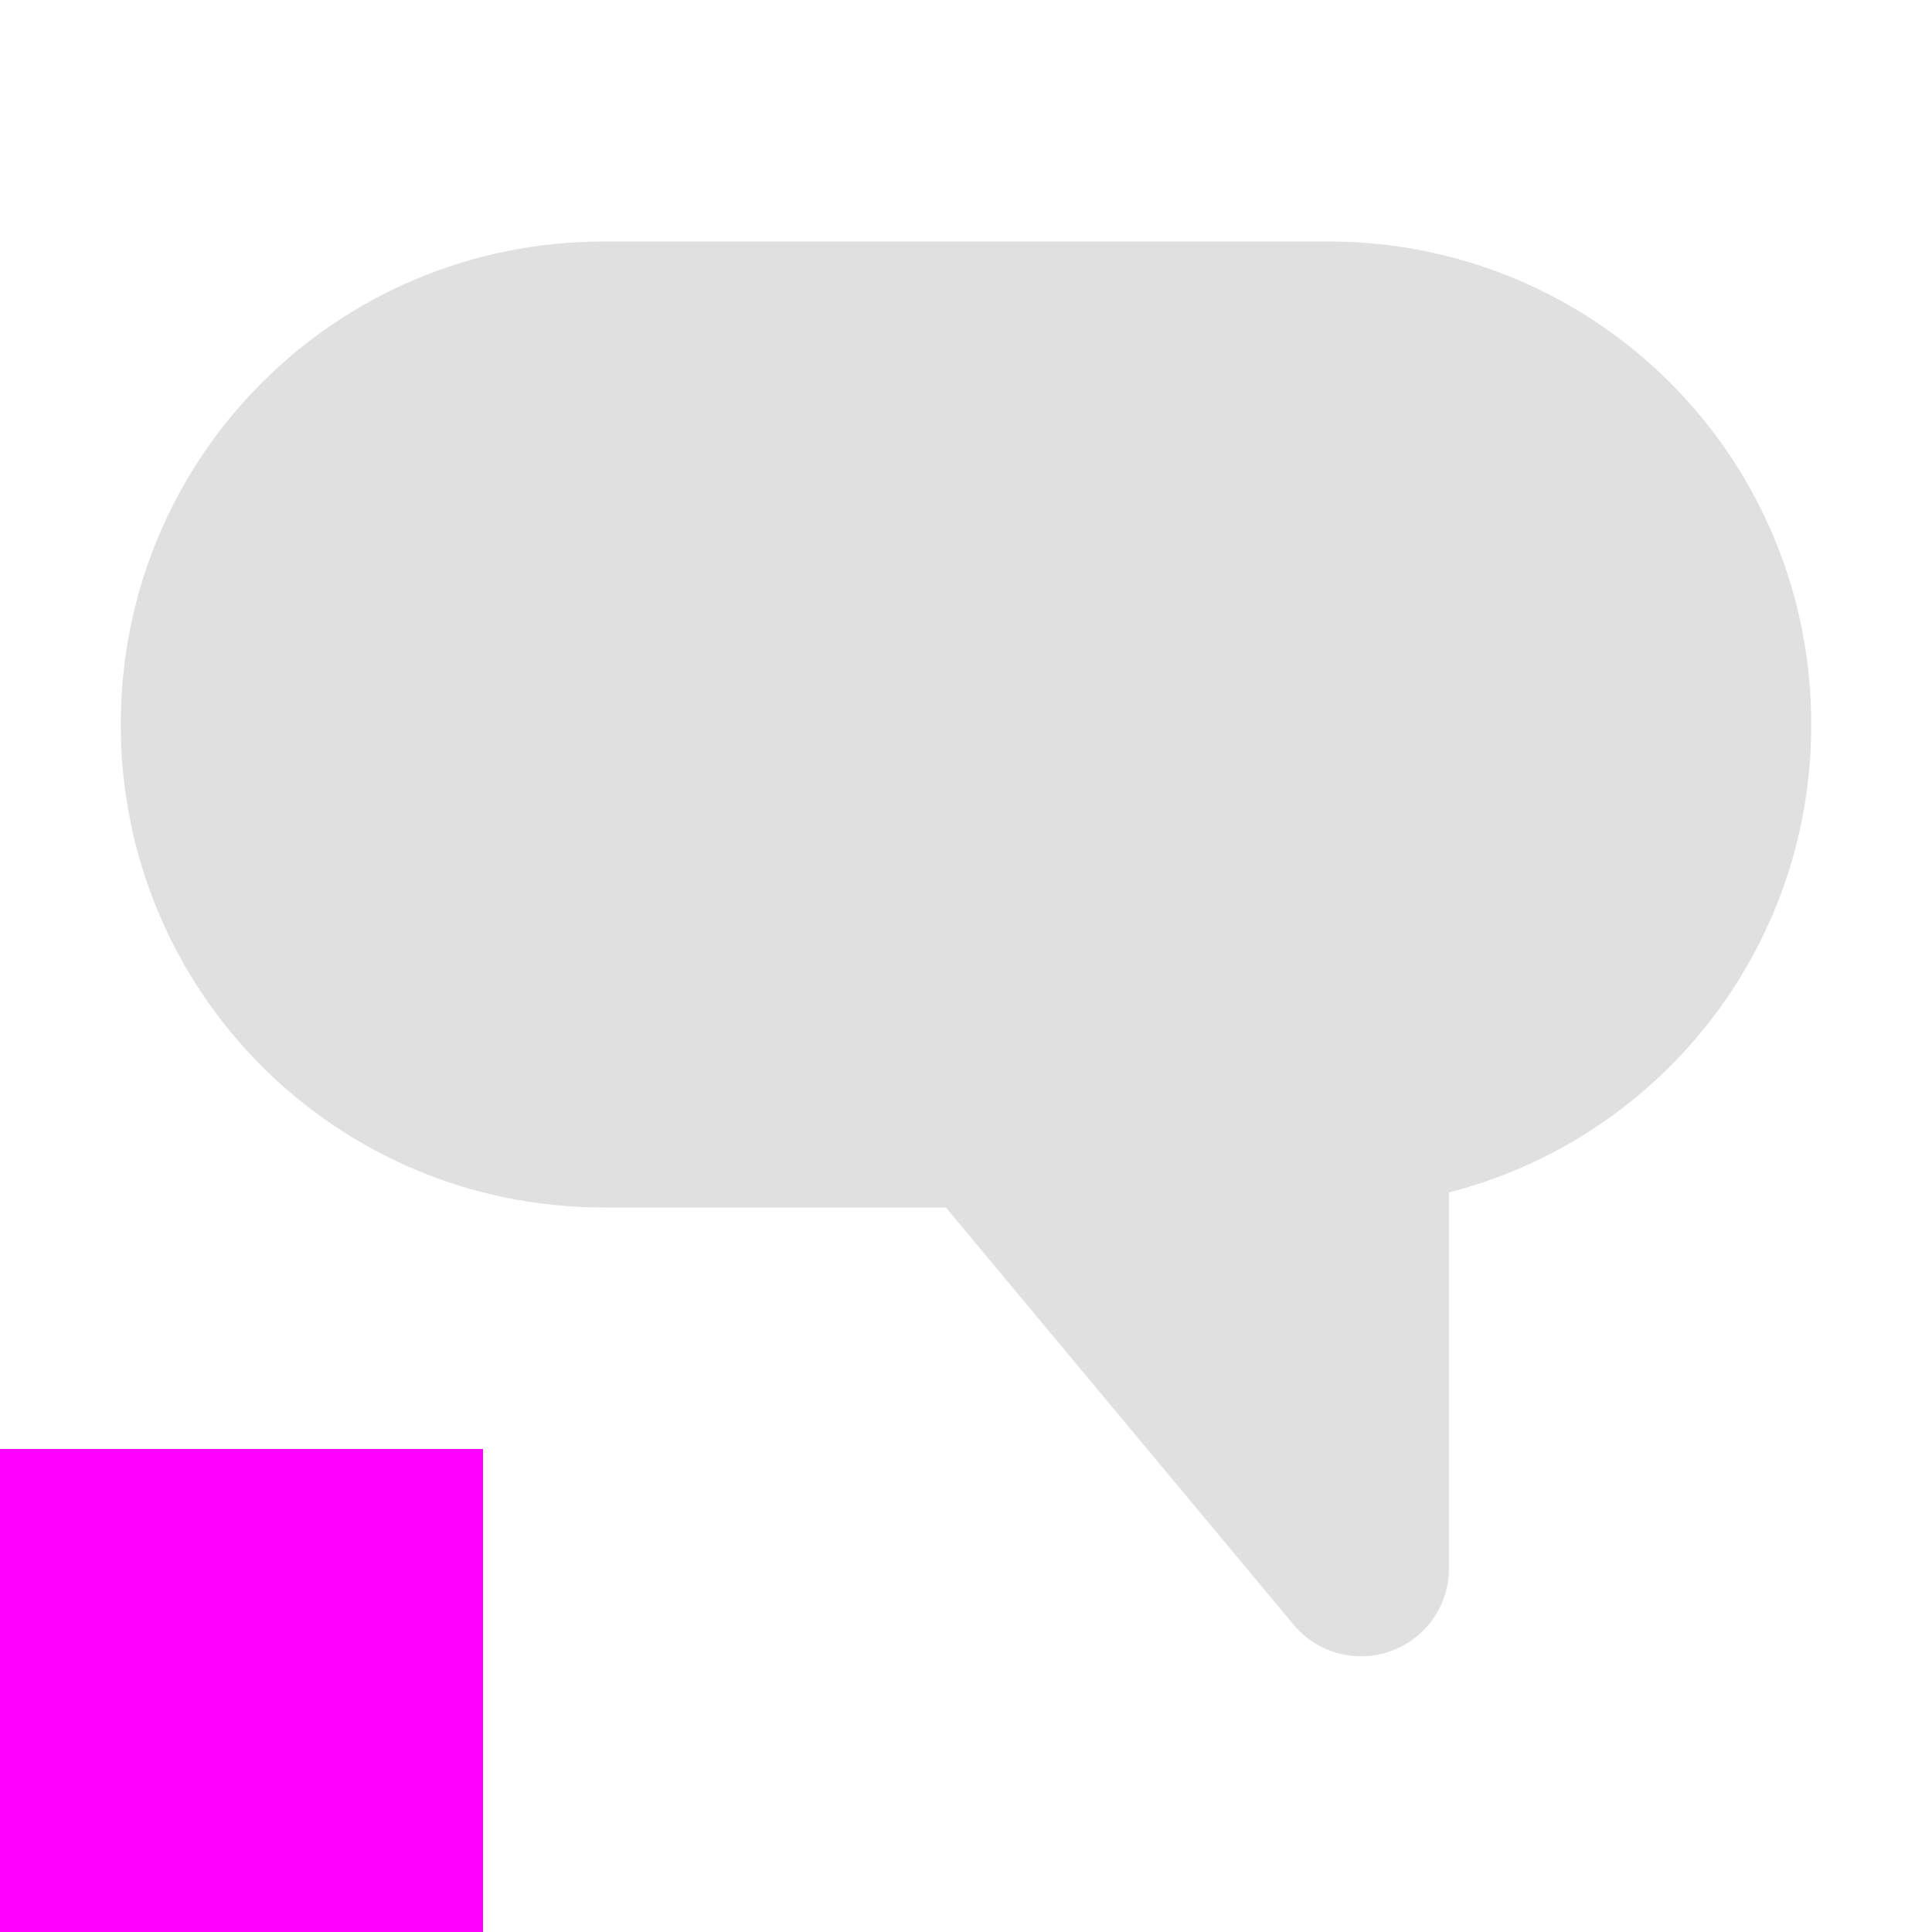
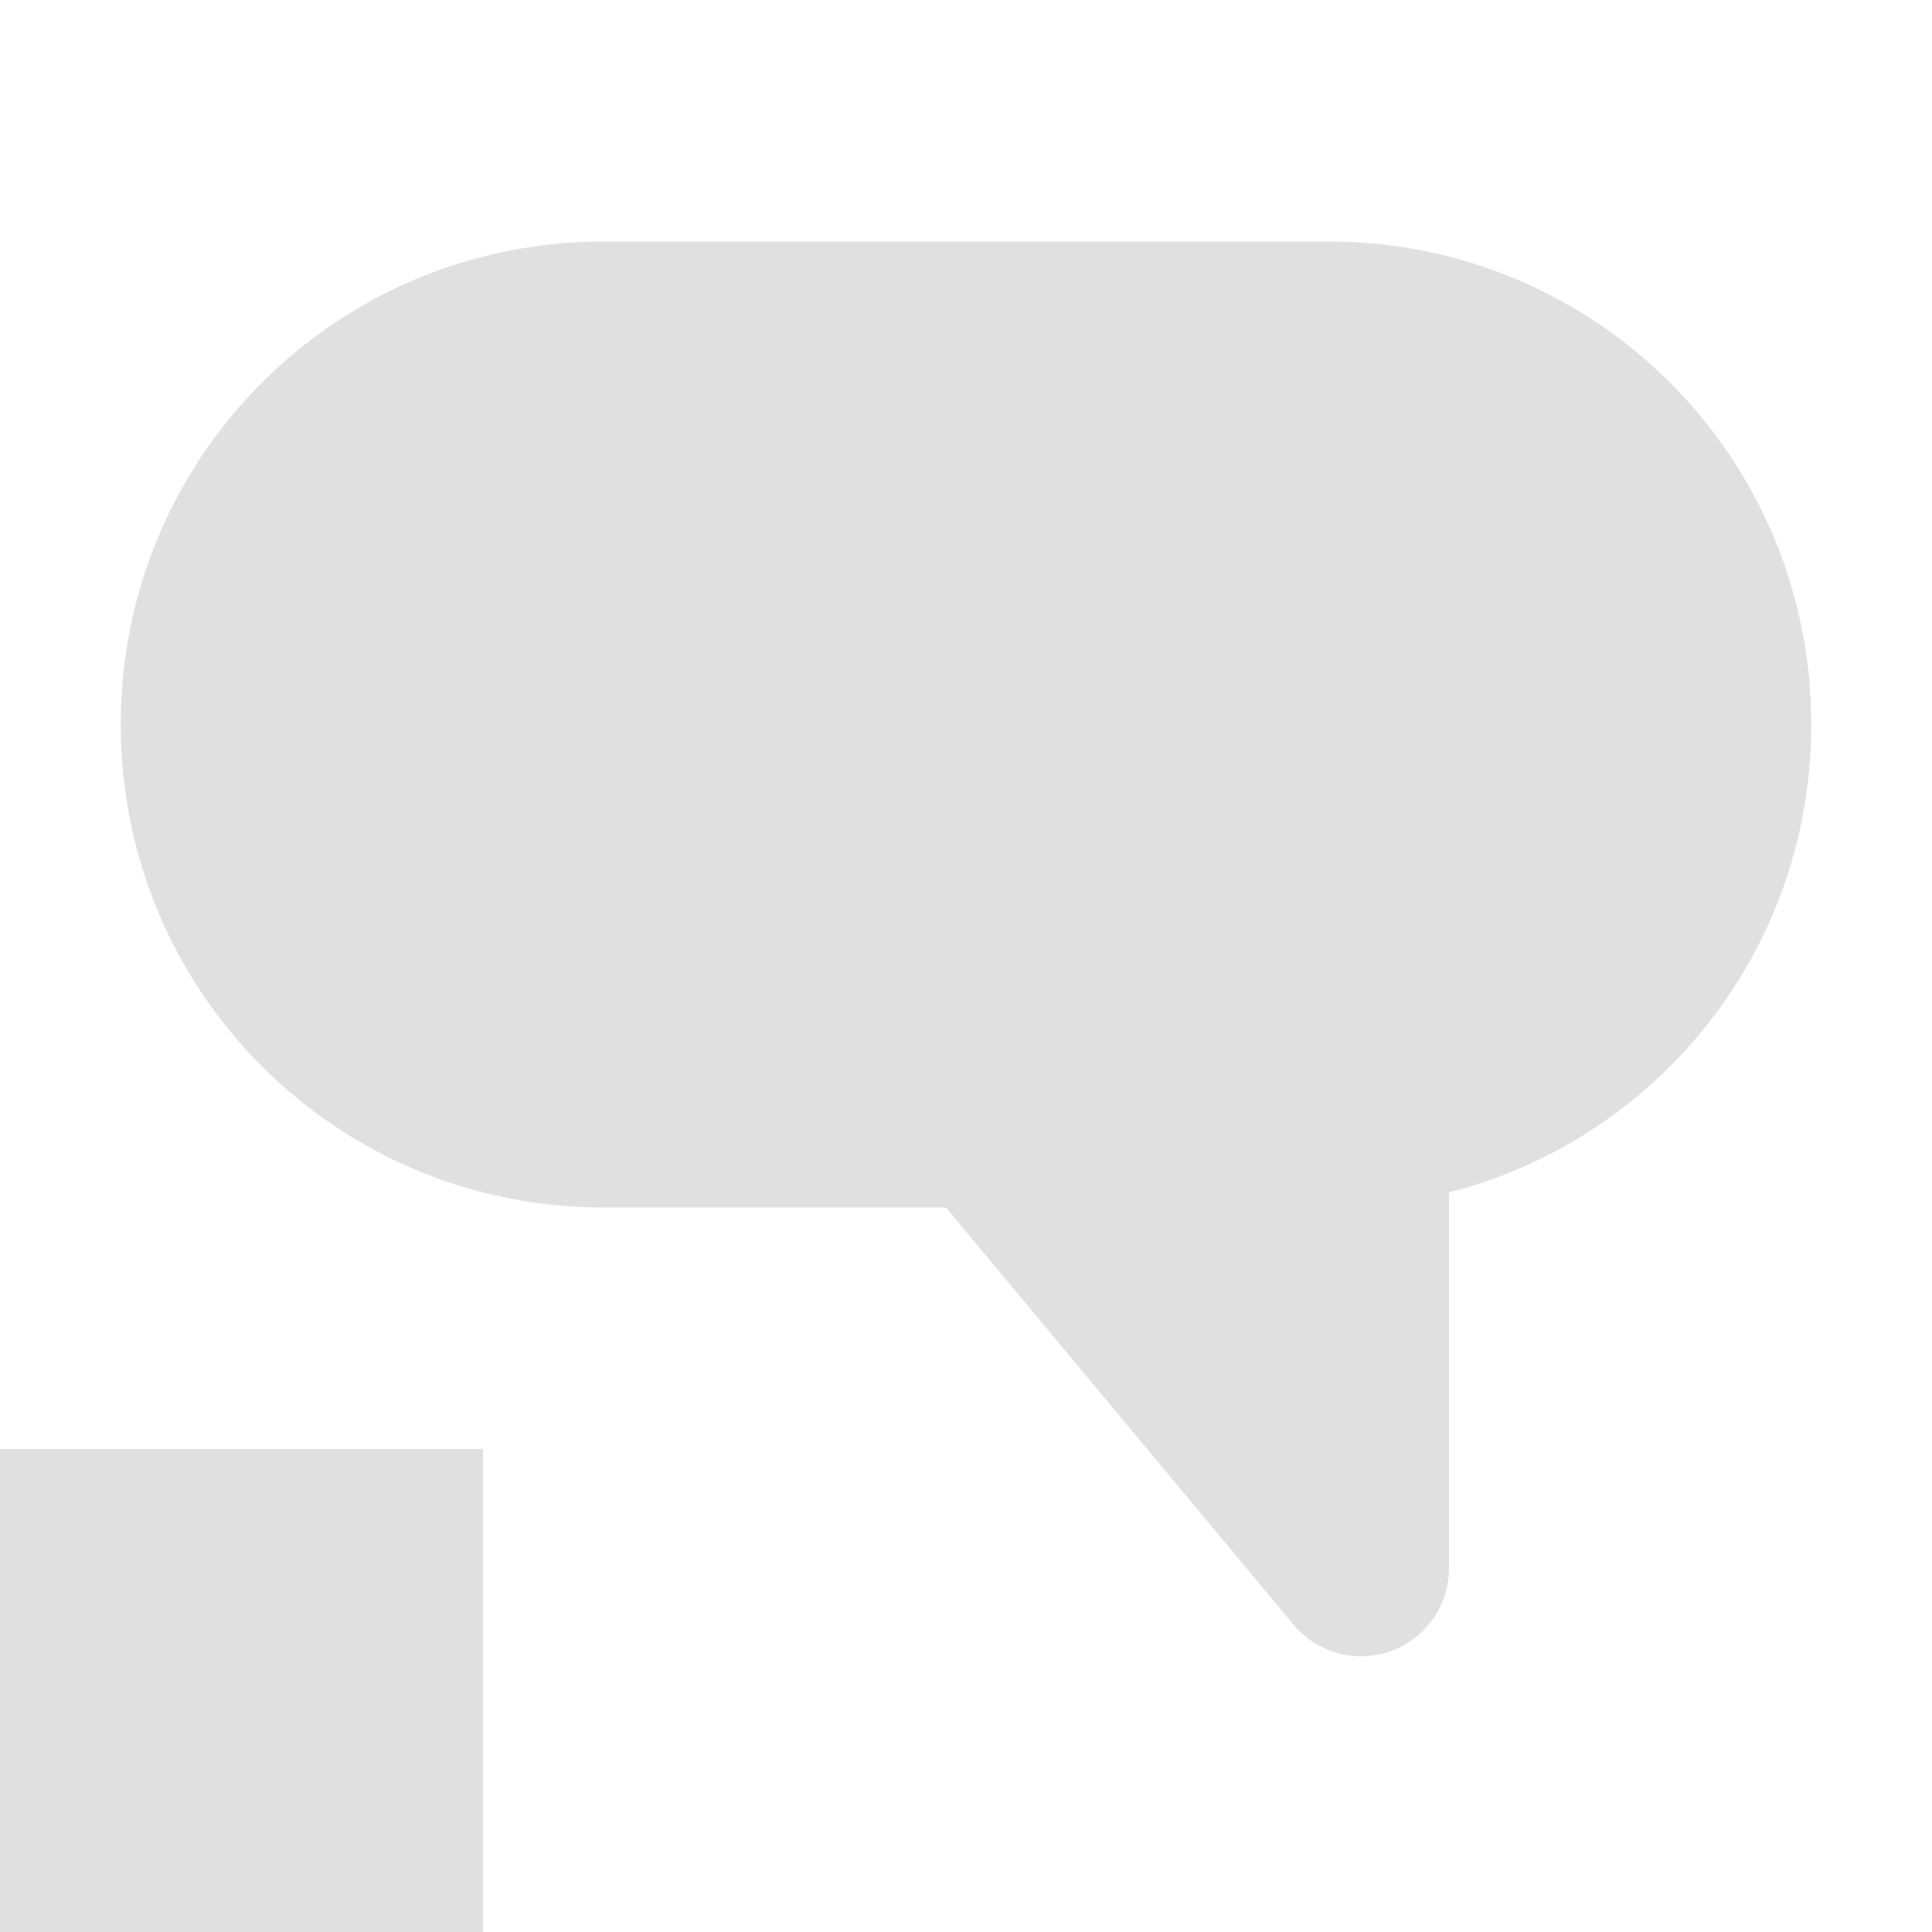
- <svg xmlns="http://www.w3.org/2000/svg" height="16" width="16">
-   <g stroke-linecap="round">
-     <path d="m0 12h4v4h-4z" fill="#f0f" fill-rule="evenodd" stroke-width="2" />
-     <path d="m5 2c-2.216 0-4 1.784-4 4s1.784 4 4 4h2.834l2.879 3.455a.728.728 0 0 0 1.287-.465v-3.115c1.729-.442 3-2.005 3-3.875 0-2.216-1.784-4-4-4z" fill="#e0e0e0" stroke-linejoin="round" stroke-width="6.11" />
-   </g>
+ <svg xmlns="http://www.w3.org/2000/svg" height="16" width="16" version="1.1" id="svg2">
+   <defs id="defs2" />
+   <path d="m 0,12 h 4 v 4 H 0 Z" fill="#ff00ff" fill-rule="evenodd" stroke-width="2" id="path1" style="stroke-linecap:round;fill:#e0e0e0;fill-opacity:1" />
+   <path d="M 5,2 C 2.784,2 1,3.784 1,6 c 0,2.216 1.784,4 4,4 h 2.834 l 2.879,3.455 A 0.728,0.728 0 0 0 12,12.99 V 9.875 C 13.729,9.433 15,7.87 15,6 15,3.784 13.216,2 11,2 Z" fill="#e0e0e0" stroke-linejoin="round" stroke-width="6.11" id="path2" style="stroke-linecap:round" />
</svg>
